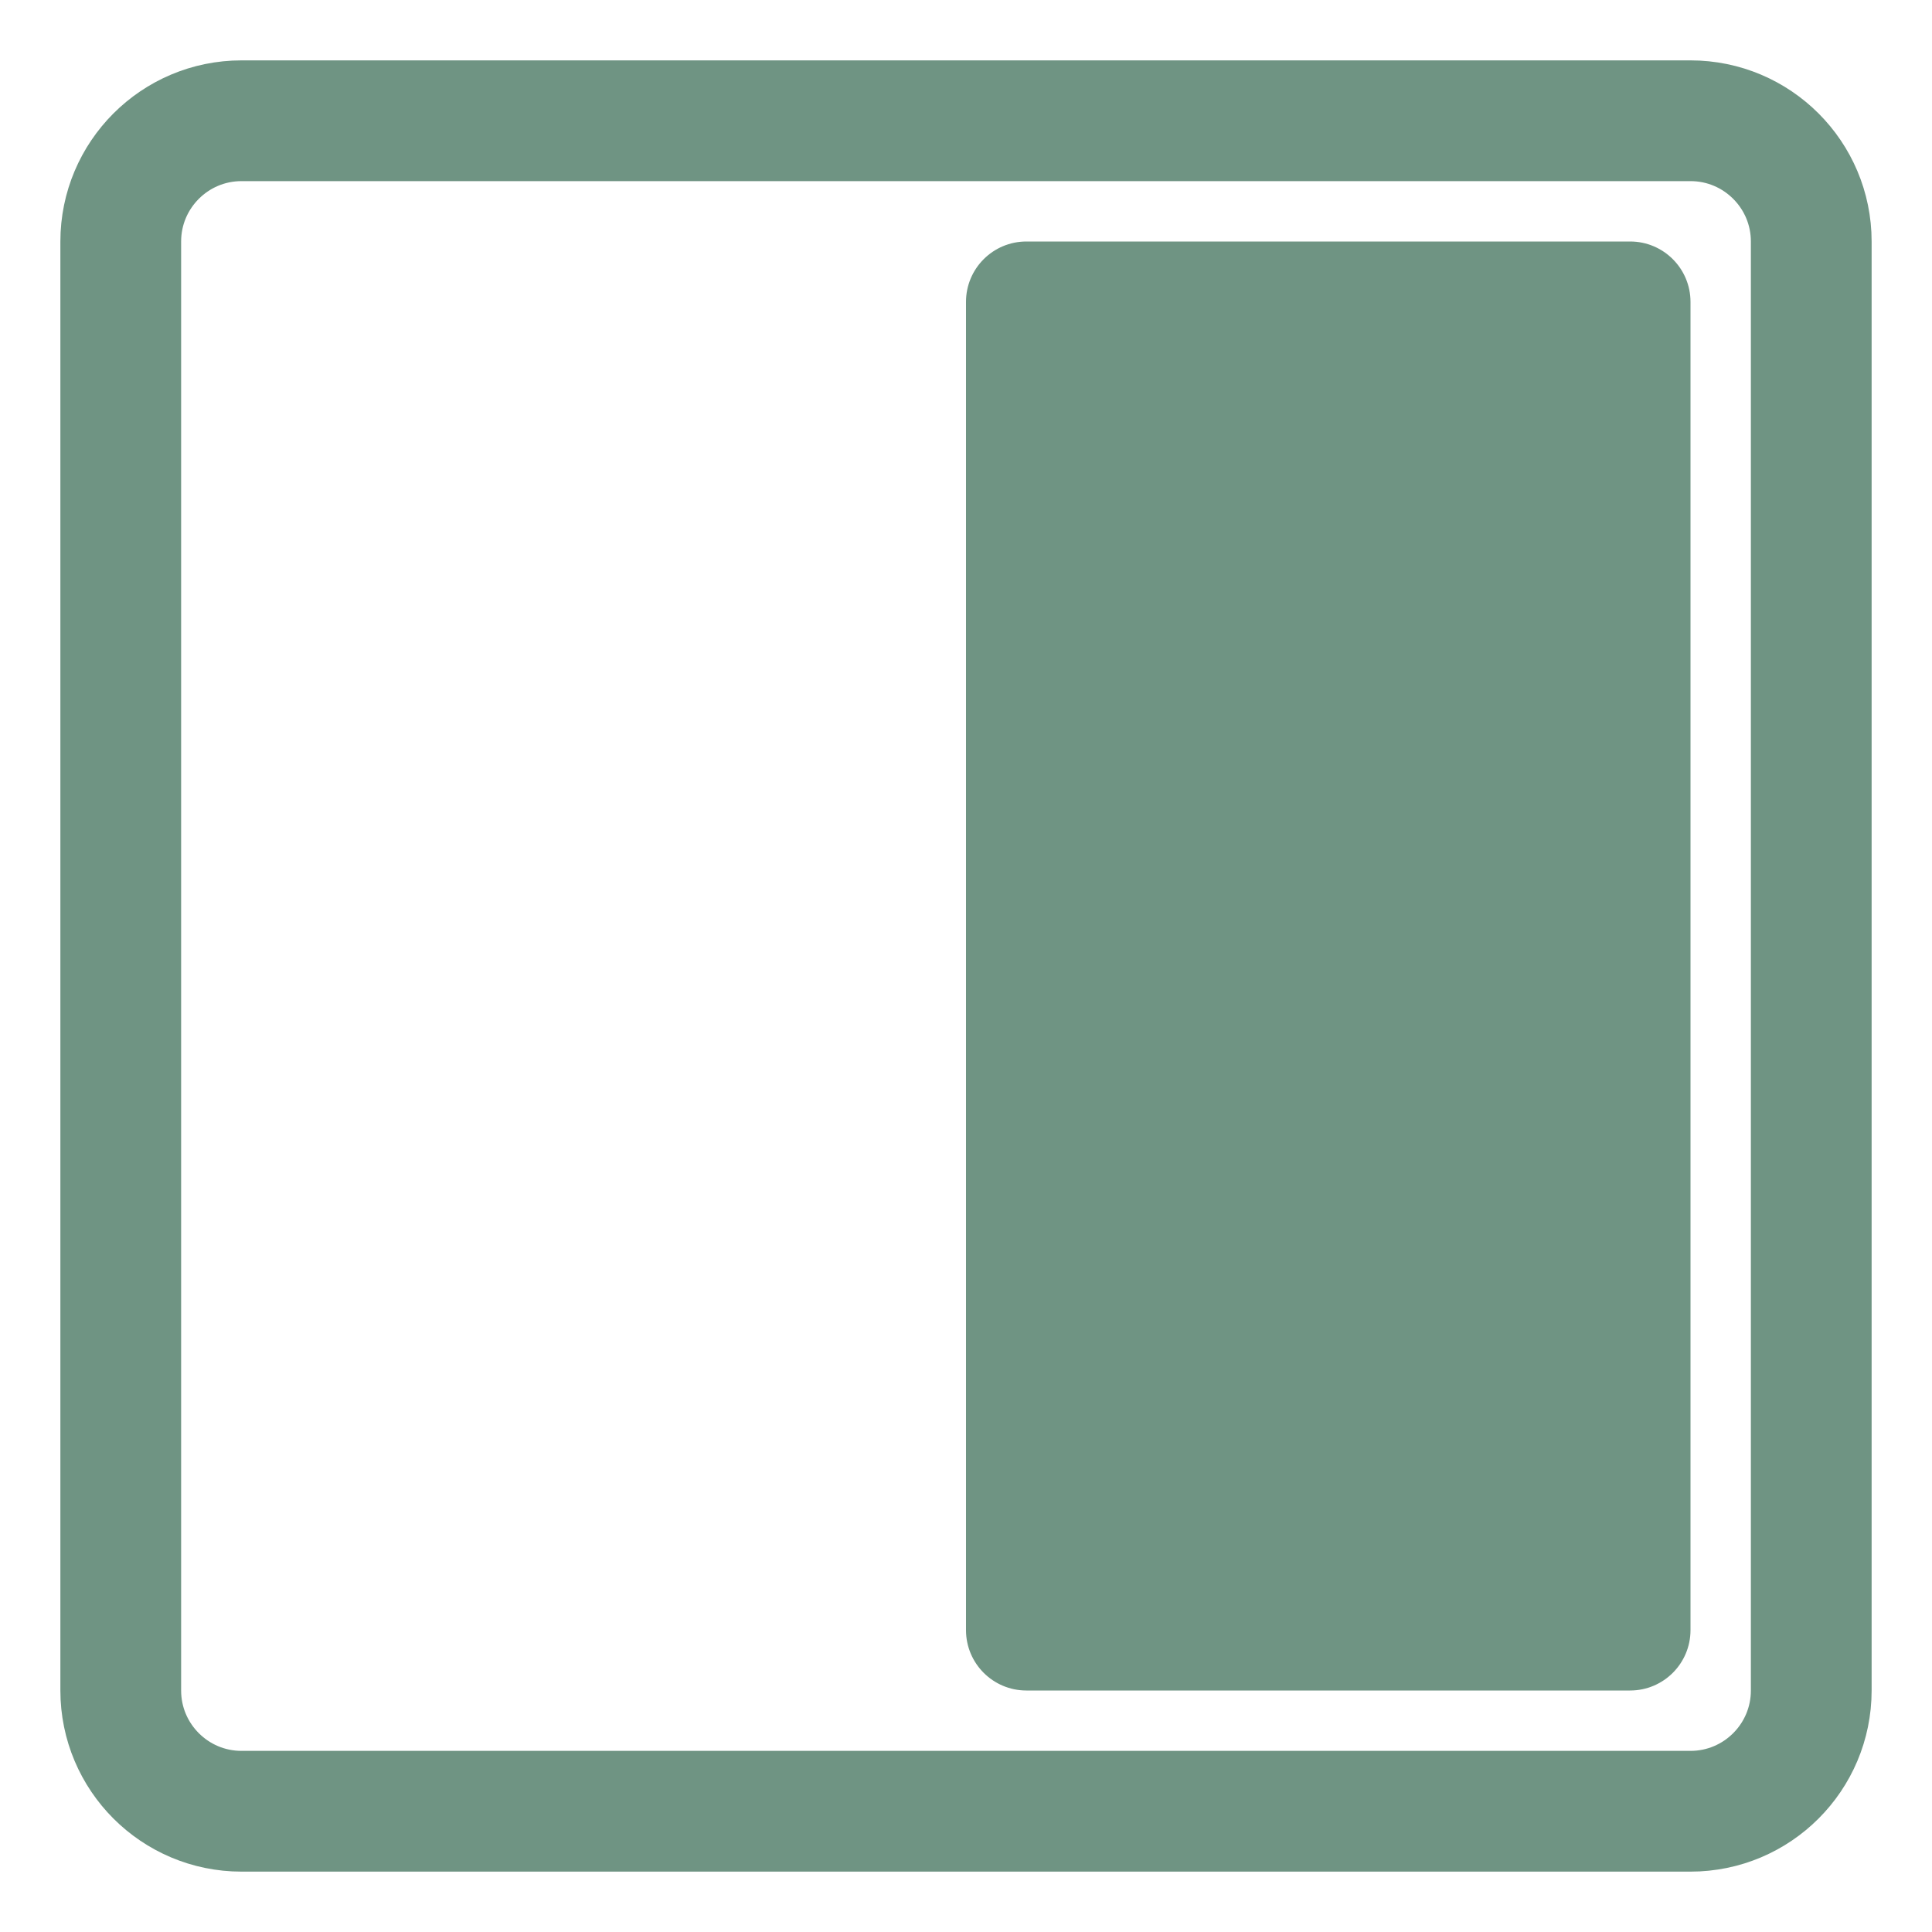
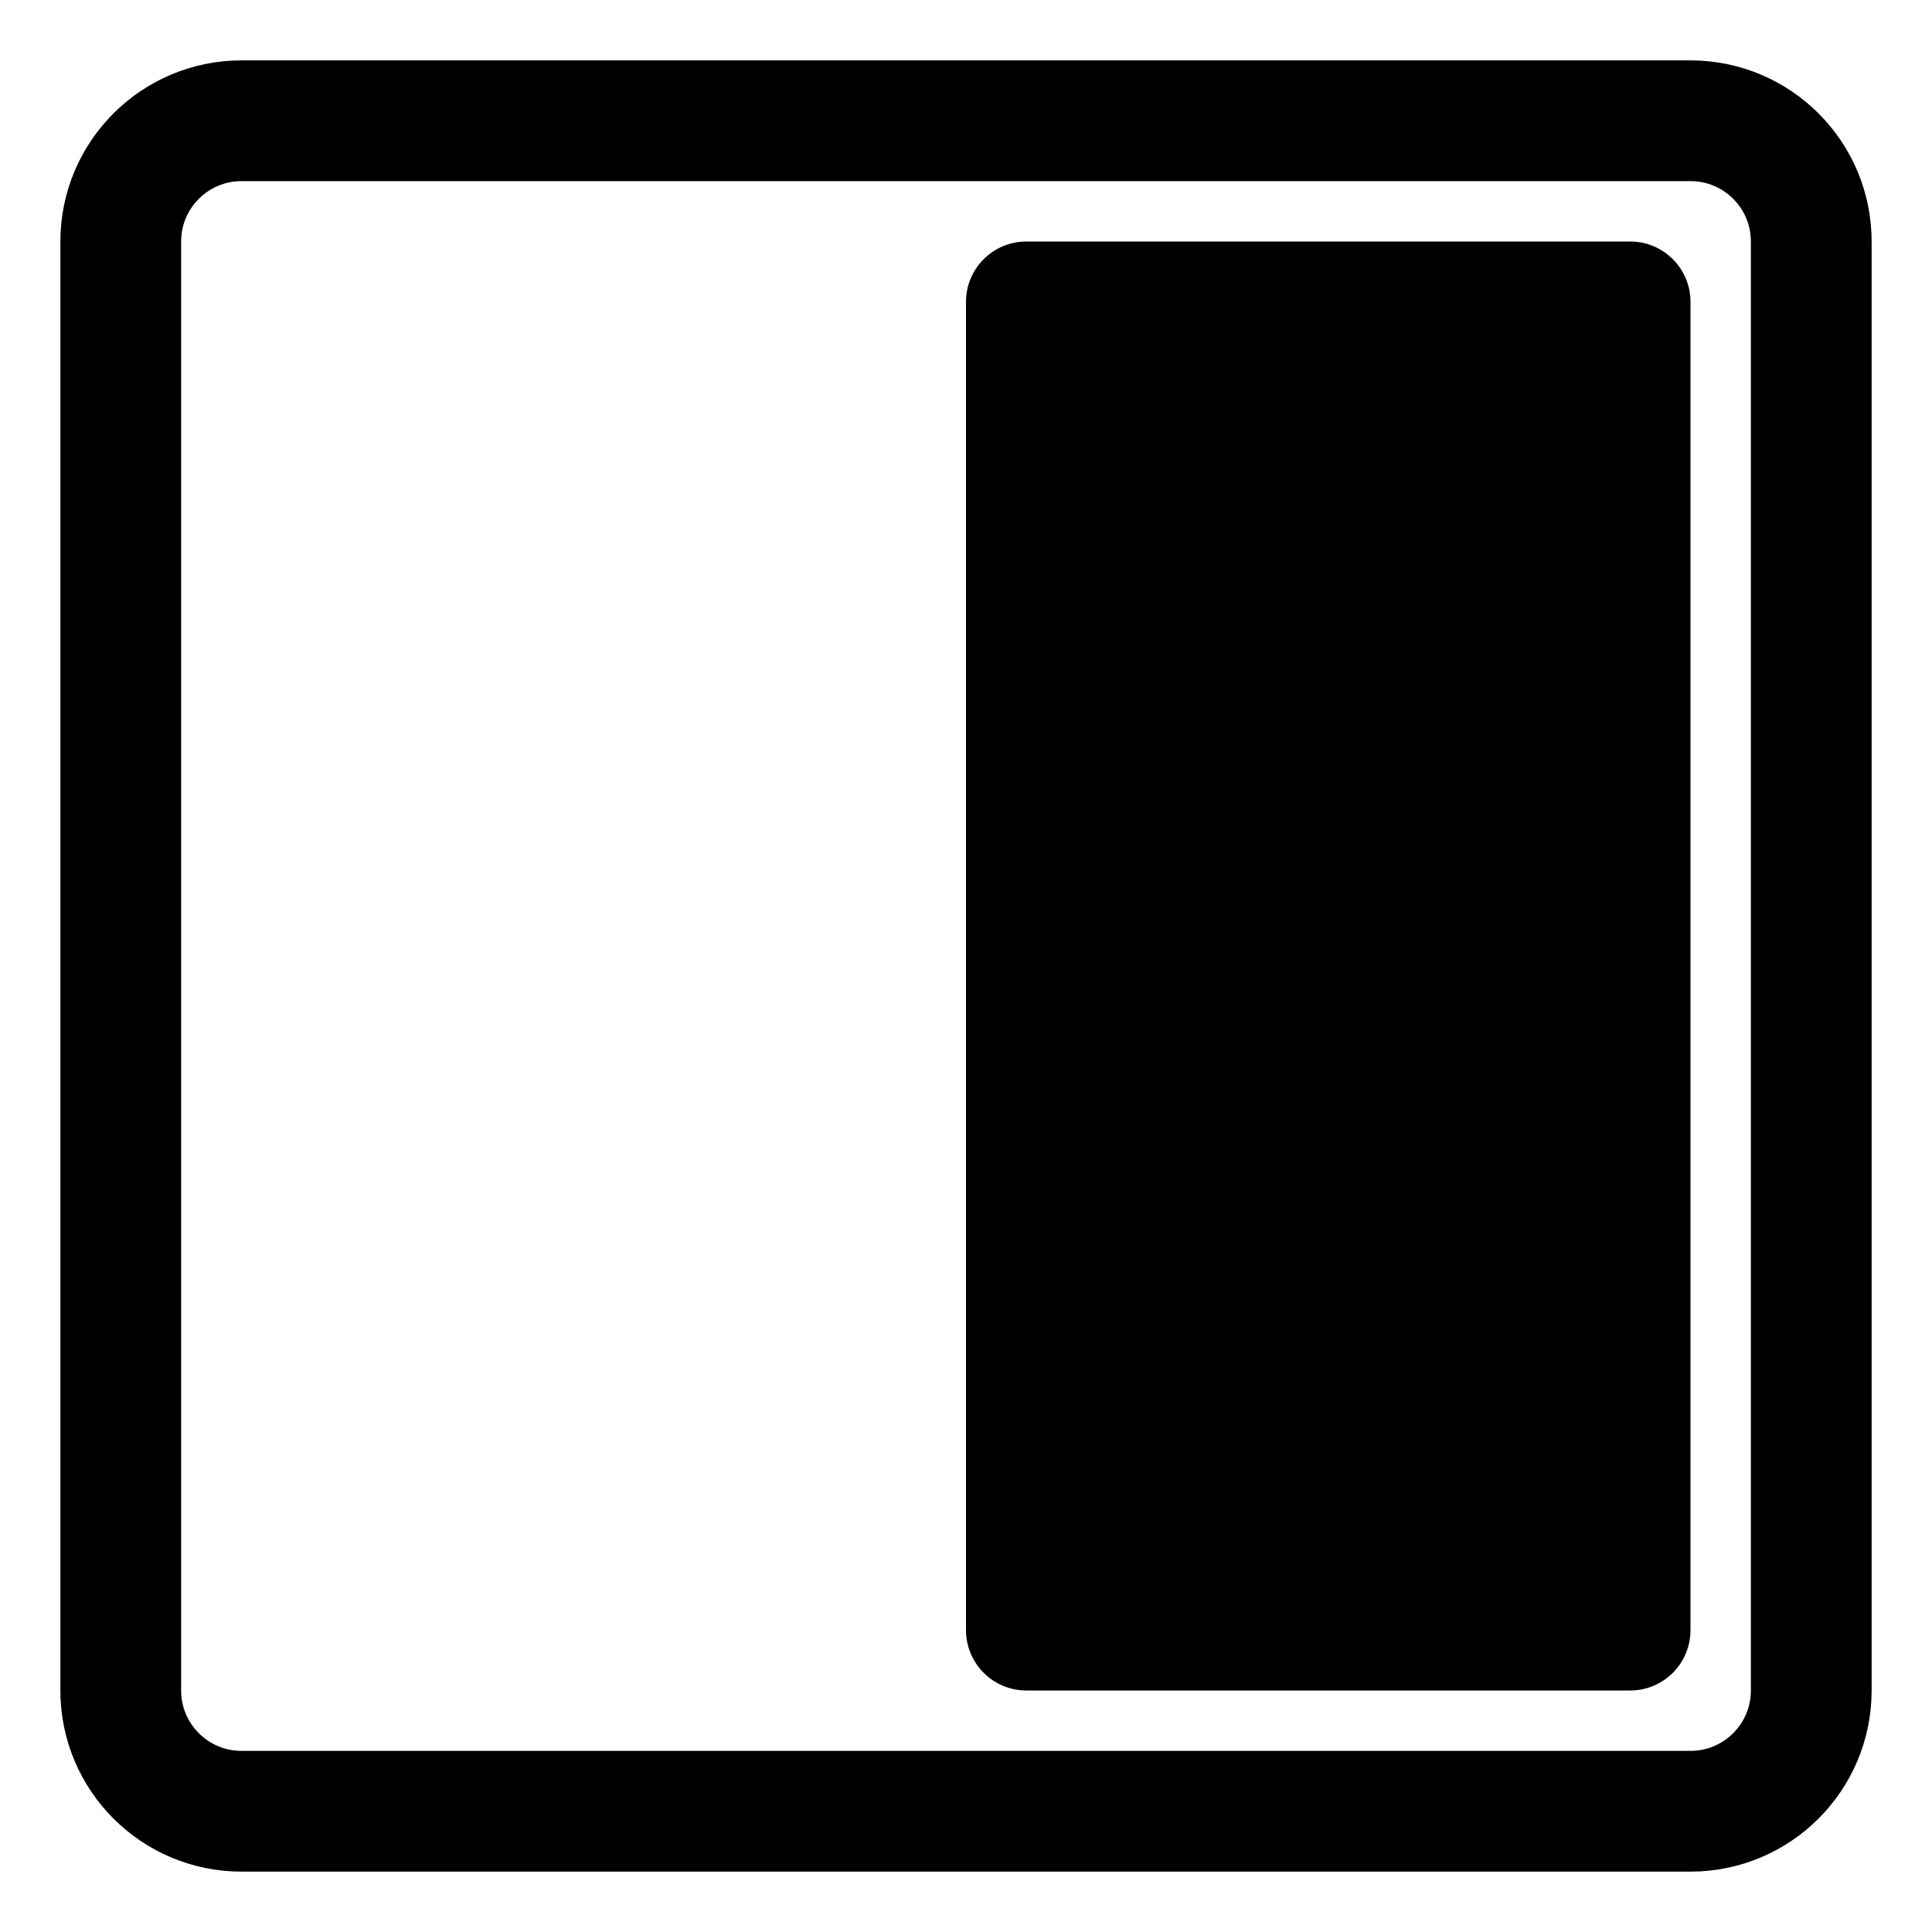
<svg xmlns="http://www.w3.org/2000/svg" width="16" height="16" viewBox="0 0 16 16" fill="none">
-   <path d="M1 2C1 1.448 1.448 1 2 1H14C14.552 1 15 1.448 15 2V14C15 14.552 14.552 15 14 15H2C1.448 15 1 14.552 1 14V2Z" stroke="#6F9483" stroke-linecap="round" stroke-linejoin="round" />
-   <rect x="8" y="2" width="6" height="12" rx="0.5" fill="#6F9483" />
+   <path d="M1 2C1 1.448 1.448 1 2 1H14C14.552 1 15 1.448 15 2V14C15 14.552 14.552 15 14 15H2C1.448 15 1 14.552 1 14V2Z" stroke="currentColor" stroke-linecap="round" stroke-linejoin="round" />
+   <rect x="8" y="2" width="6" height="12" rx="0.5" fill="currentColor" />
</svg>
